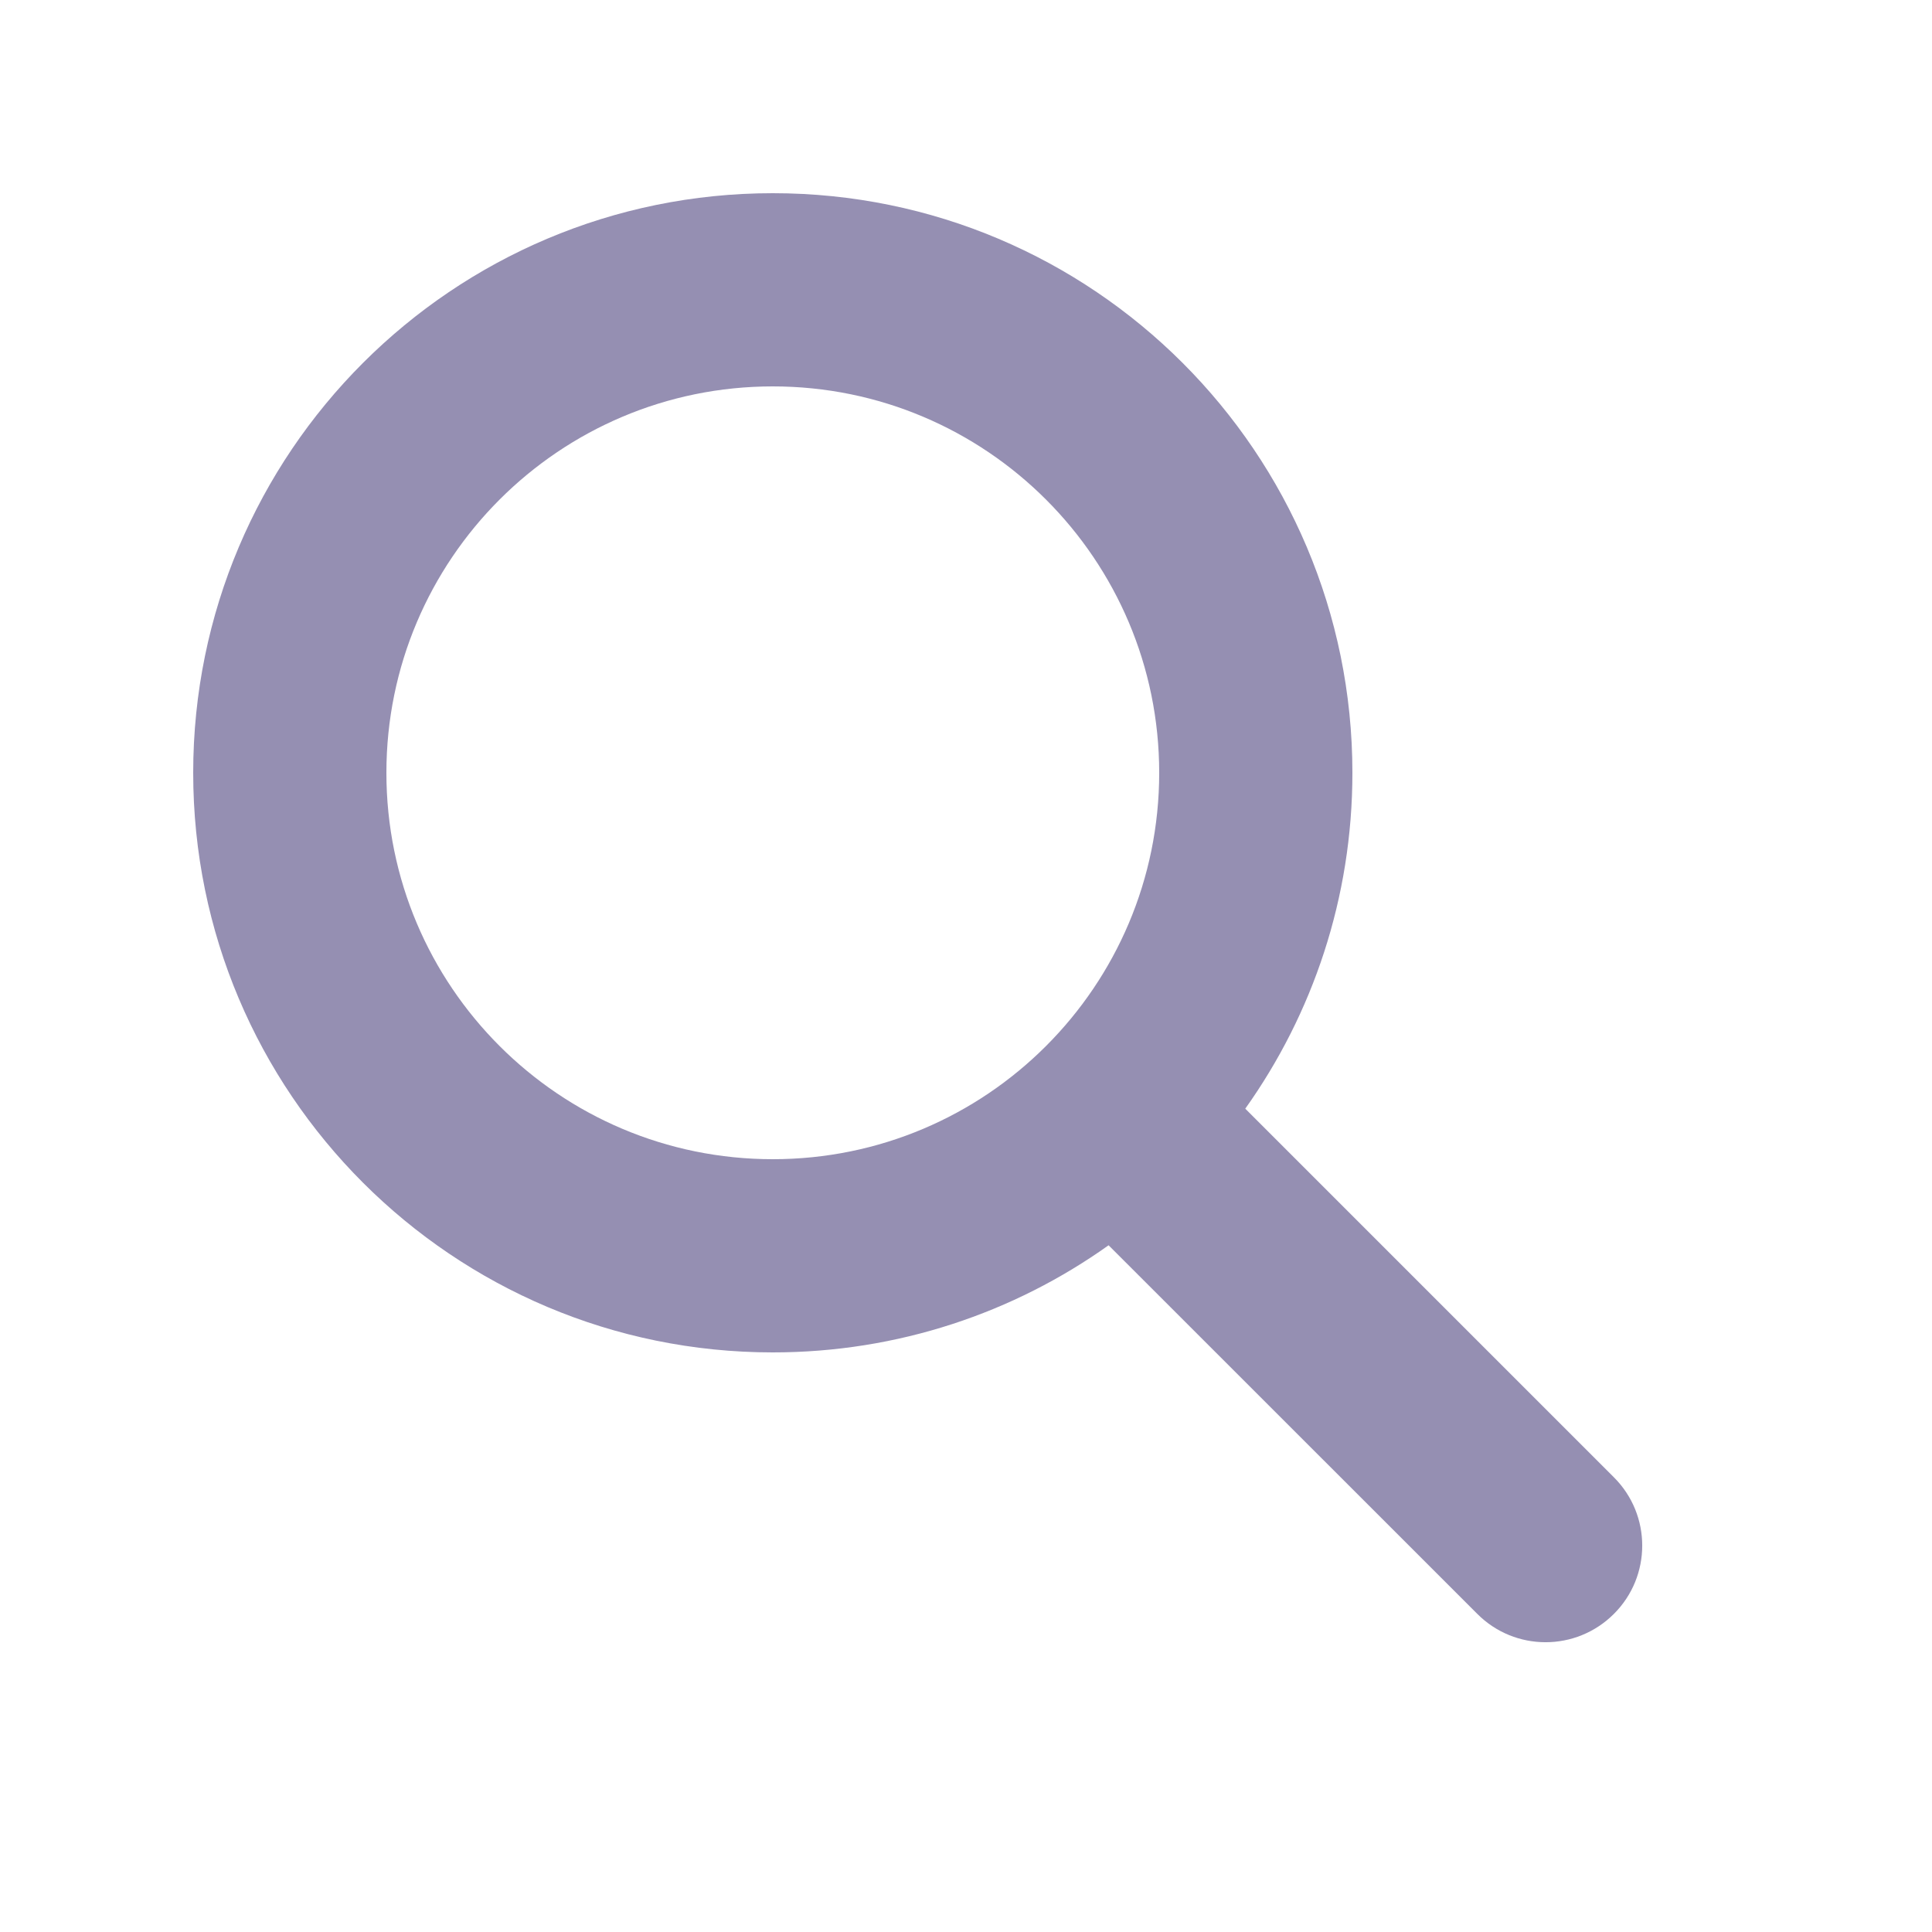
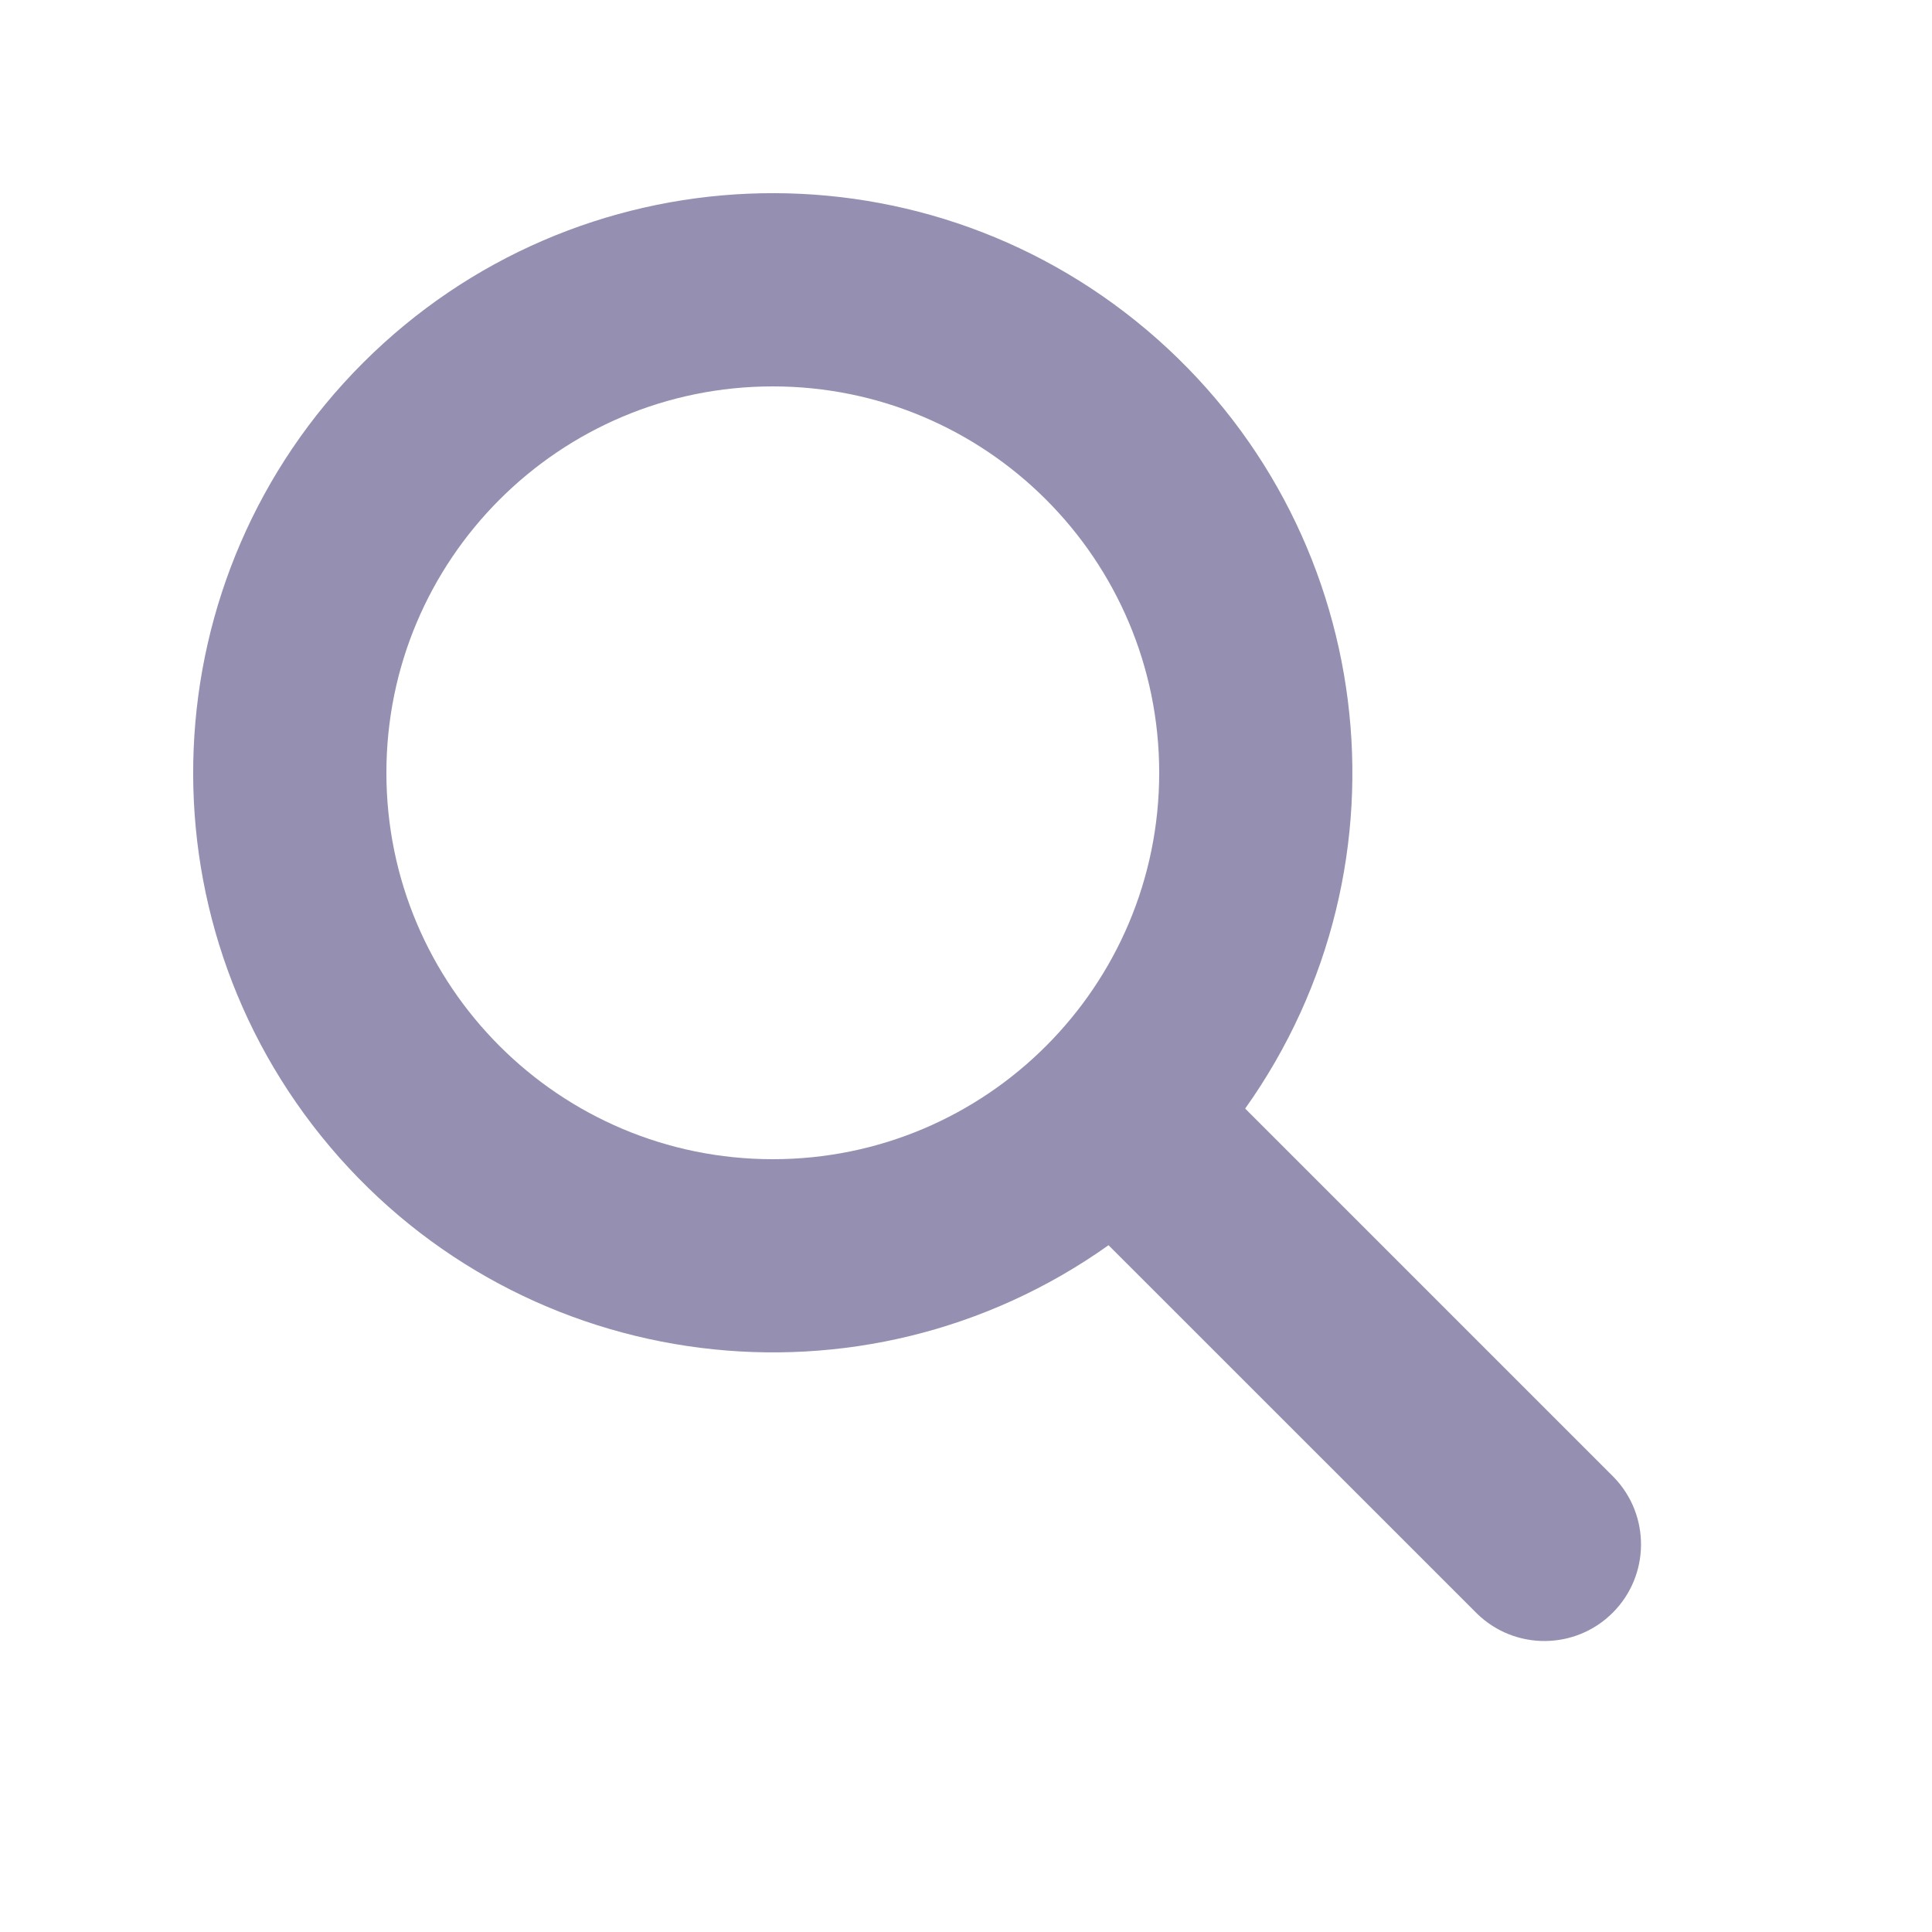
<svg xmlns="http://www.w3.org/2000/svg" width="20" height="20" viewBox="0 0 20 20" fill="none">
-   <path fill-rule="evenodd" clip-rule="evenodd" d="M11.476 12.891C10.496 13.589 9.296 14 8 14C4.686 14 2 11.314 2 8C2 4.686 4.686 2 8 2C11.314 2 14 4.686 14 8C14 9.296 13.589 10.496 12.891 11.477L16.707 15.293C17.098 15.683 17.098 16.317 16.707 16.707C16.316 17.098 15.683 17.098 15.293 16.707L11.476 12.891ZM12 8C12 10.209 10.209 12 8 12C5.791 12 4 10.209 4 8C4 5.791 5.791 4 8 4C10.209 4 12 5.791 12 8Z" fill="#958FB2" />
+   <path fill-rule="evenodd" clip-rule="evenodd" d="M11.476 12.89a6 6 0 111.414-1.414l3.817 3.817a1 1 0 01-1.414 1.414l-3.817-3.816zM12 8a4 4 0 11-8 0 4 4 0 018 0z" fill="#958FB2" />
</svg>
